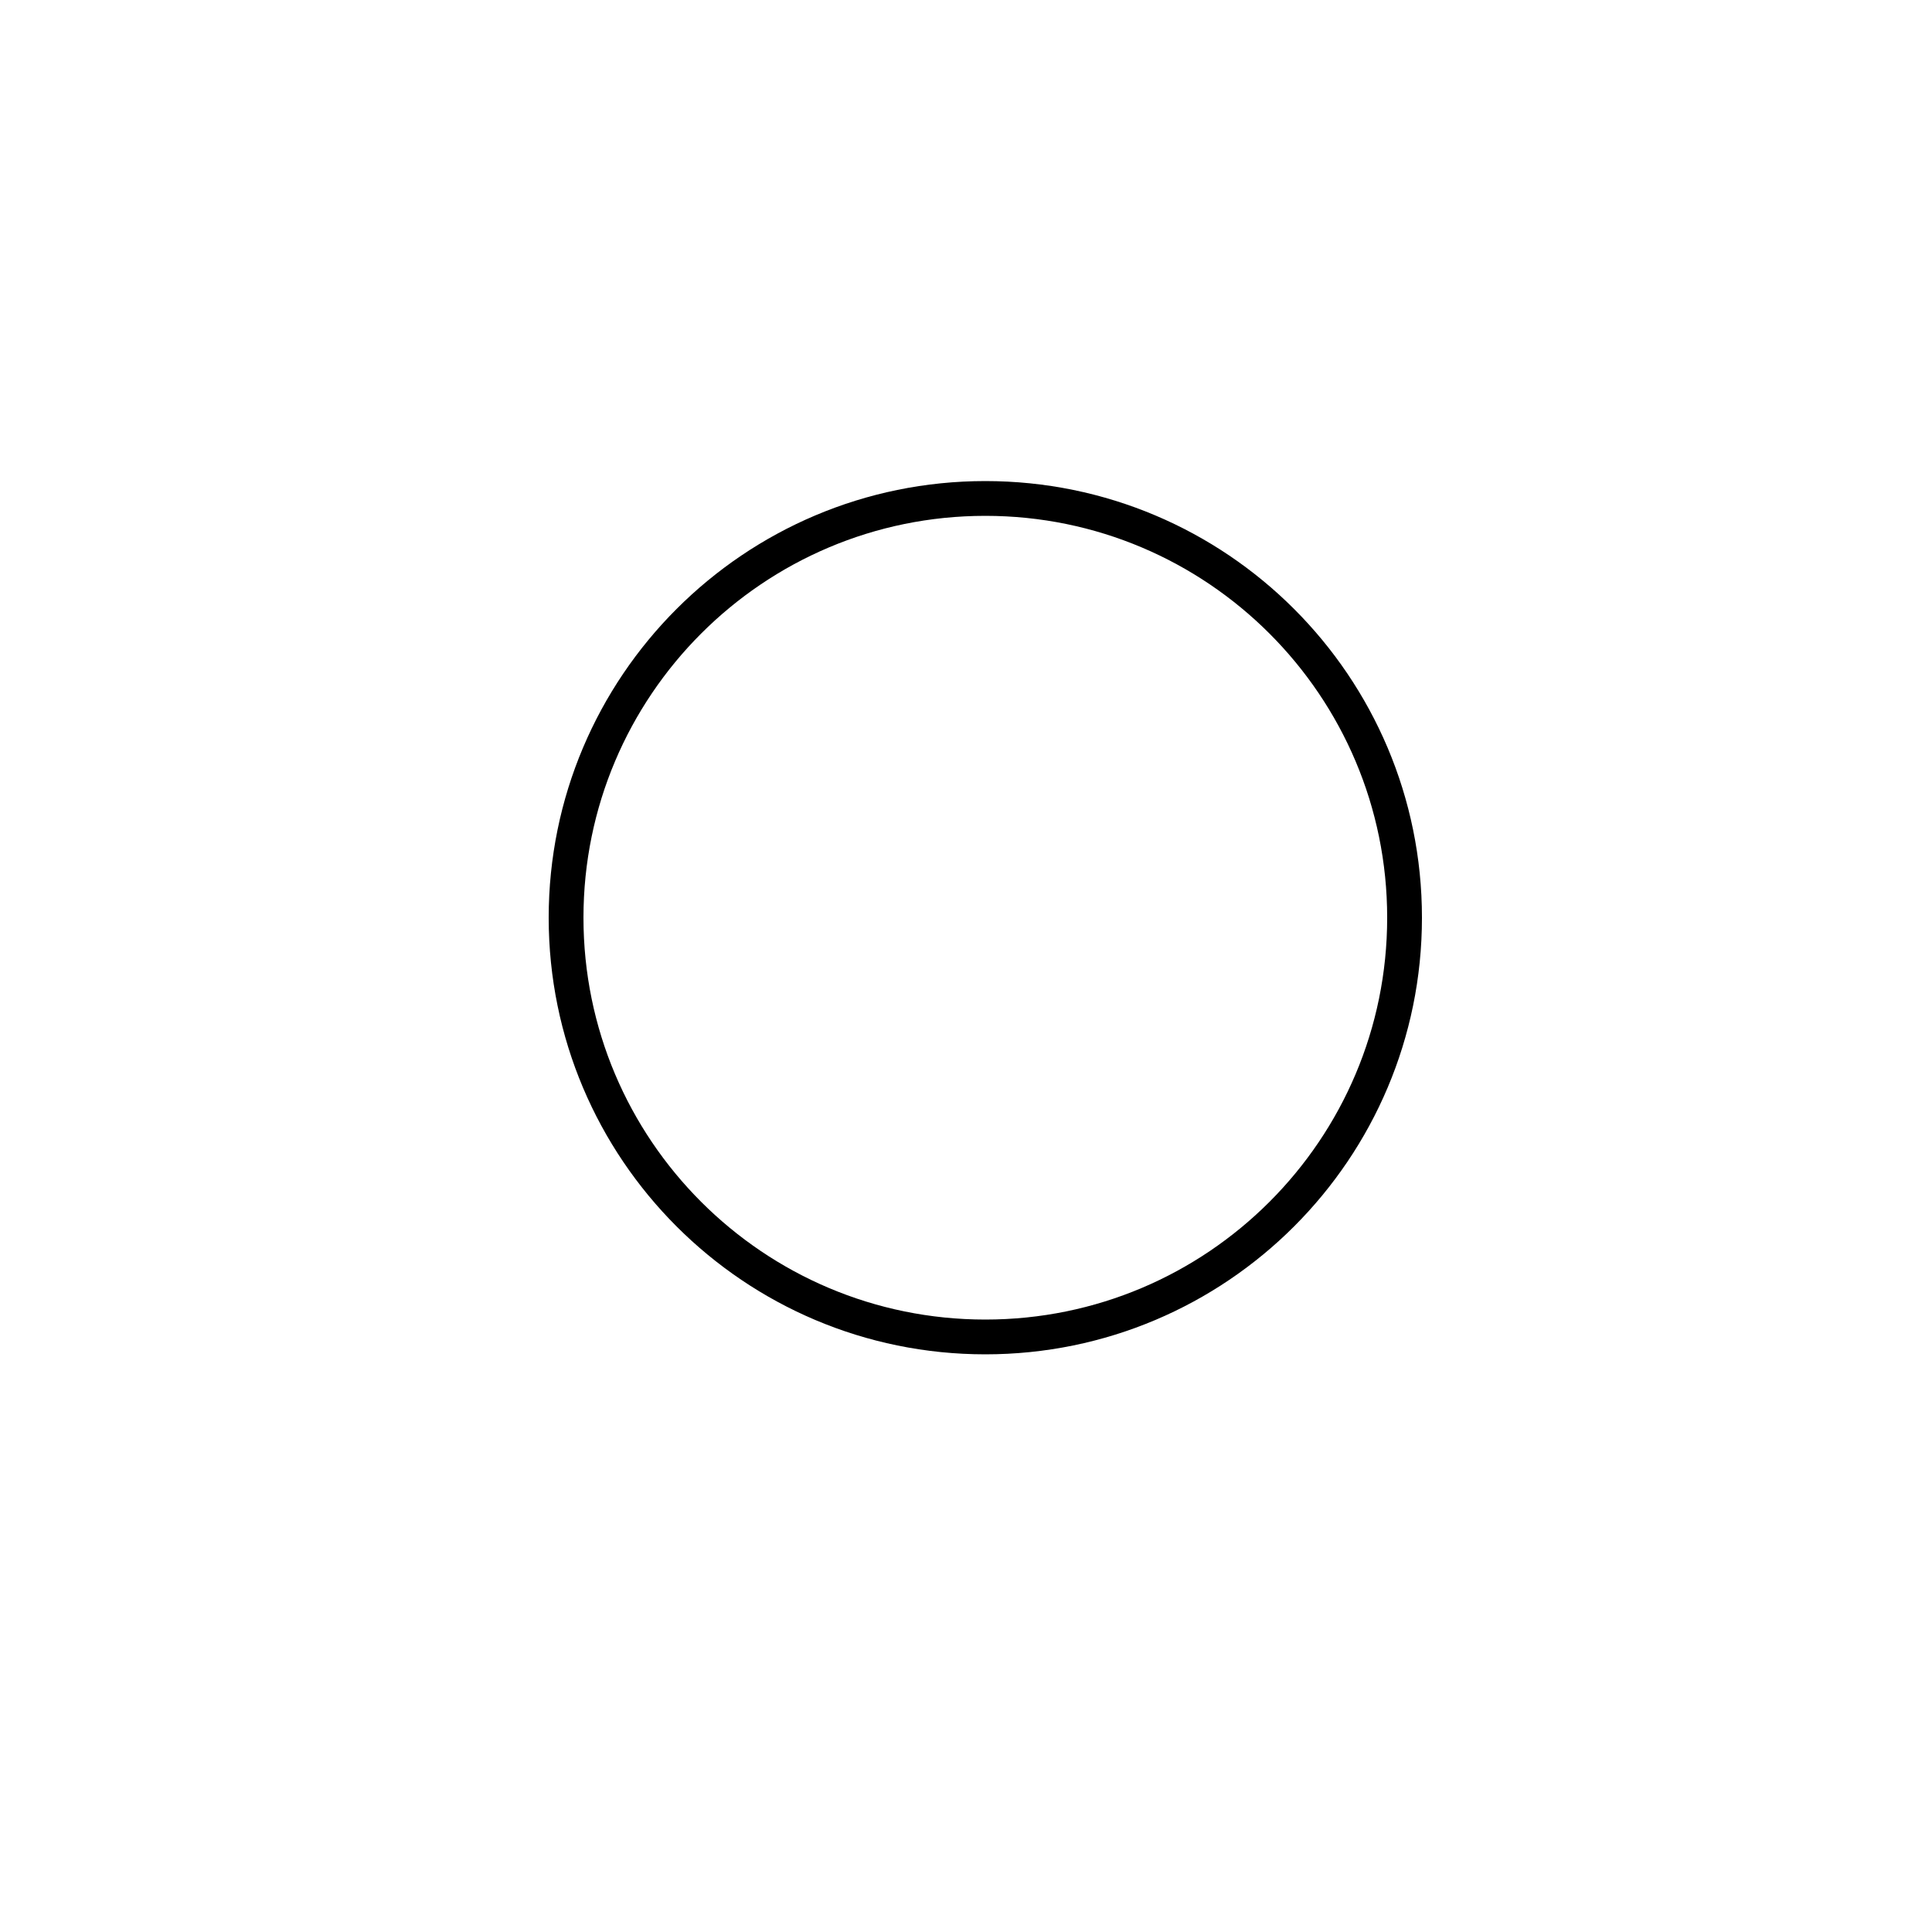
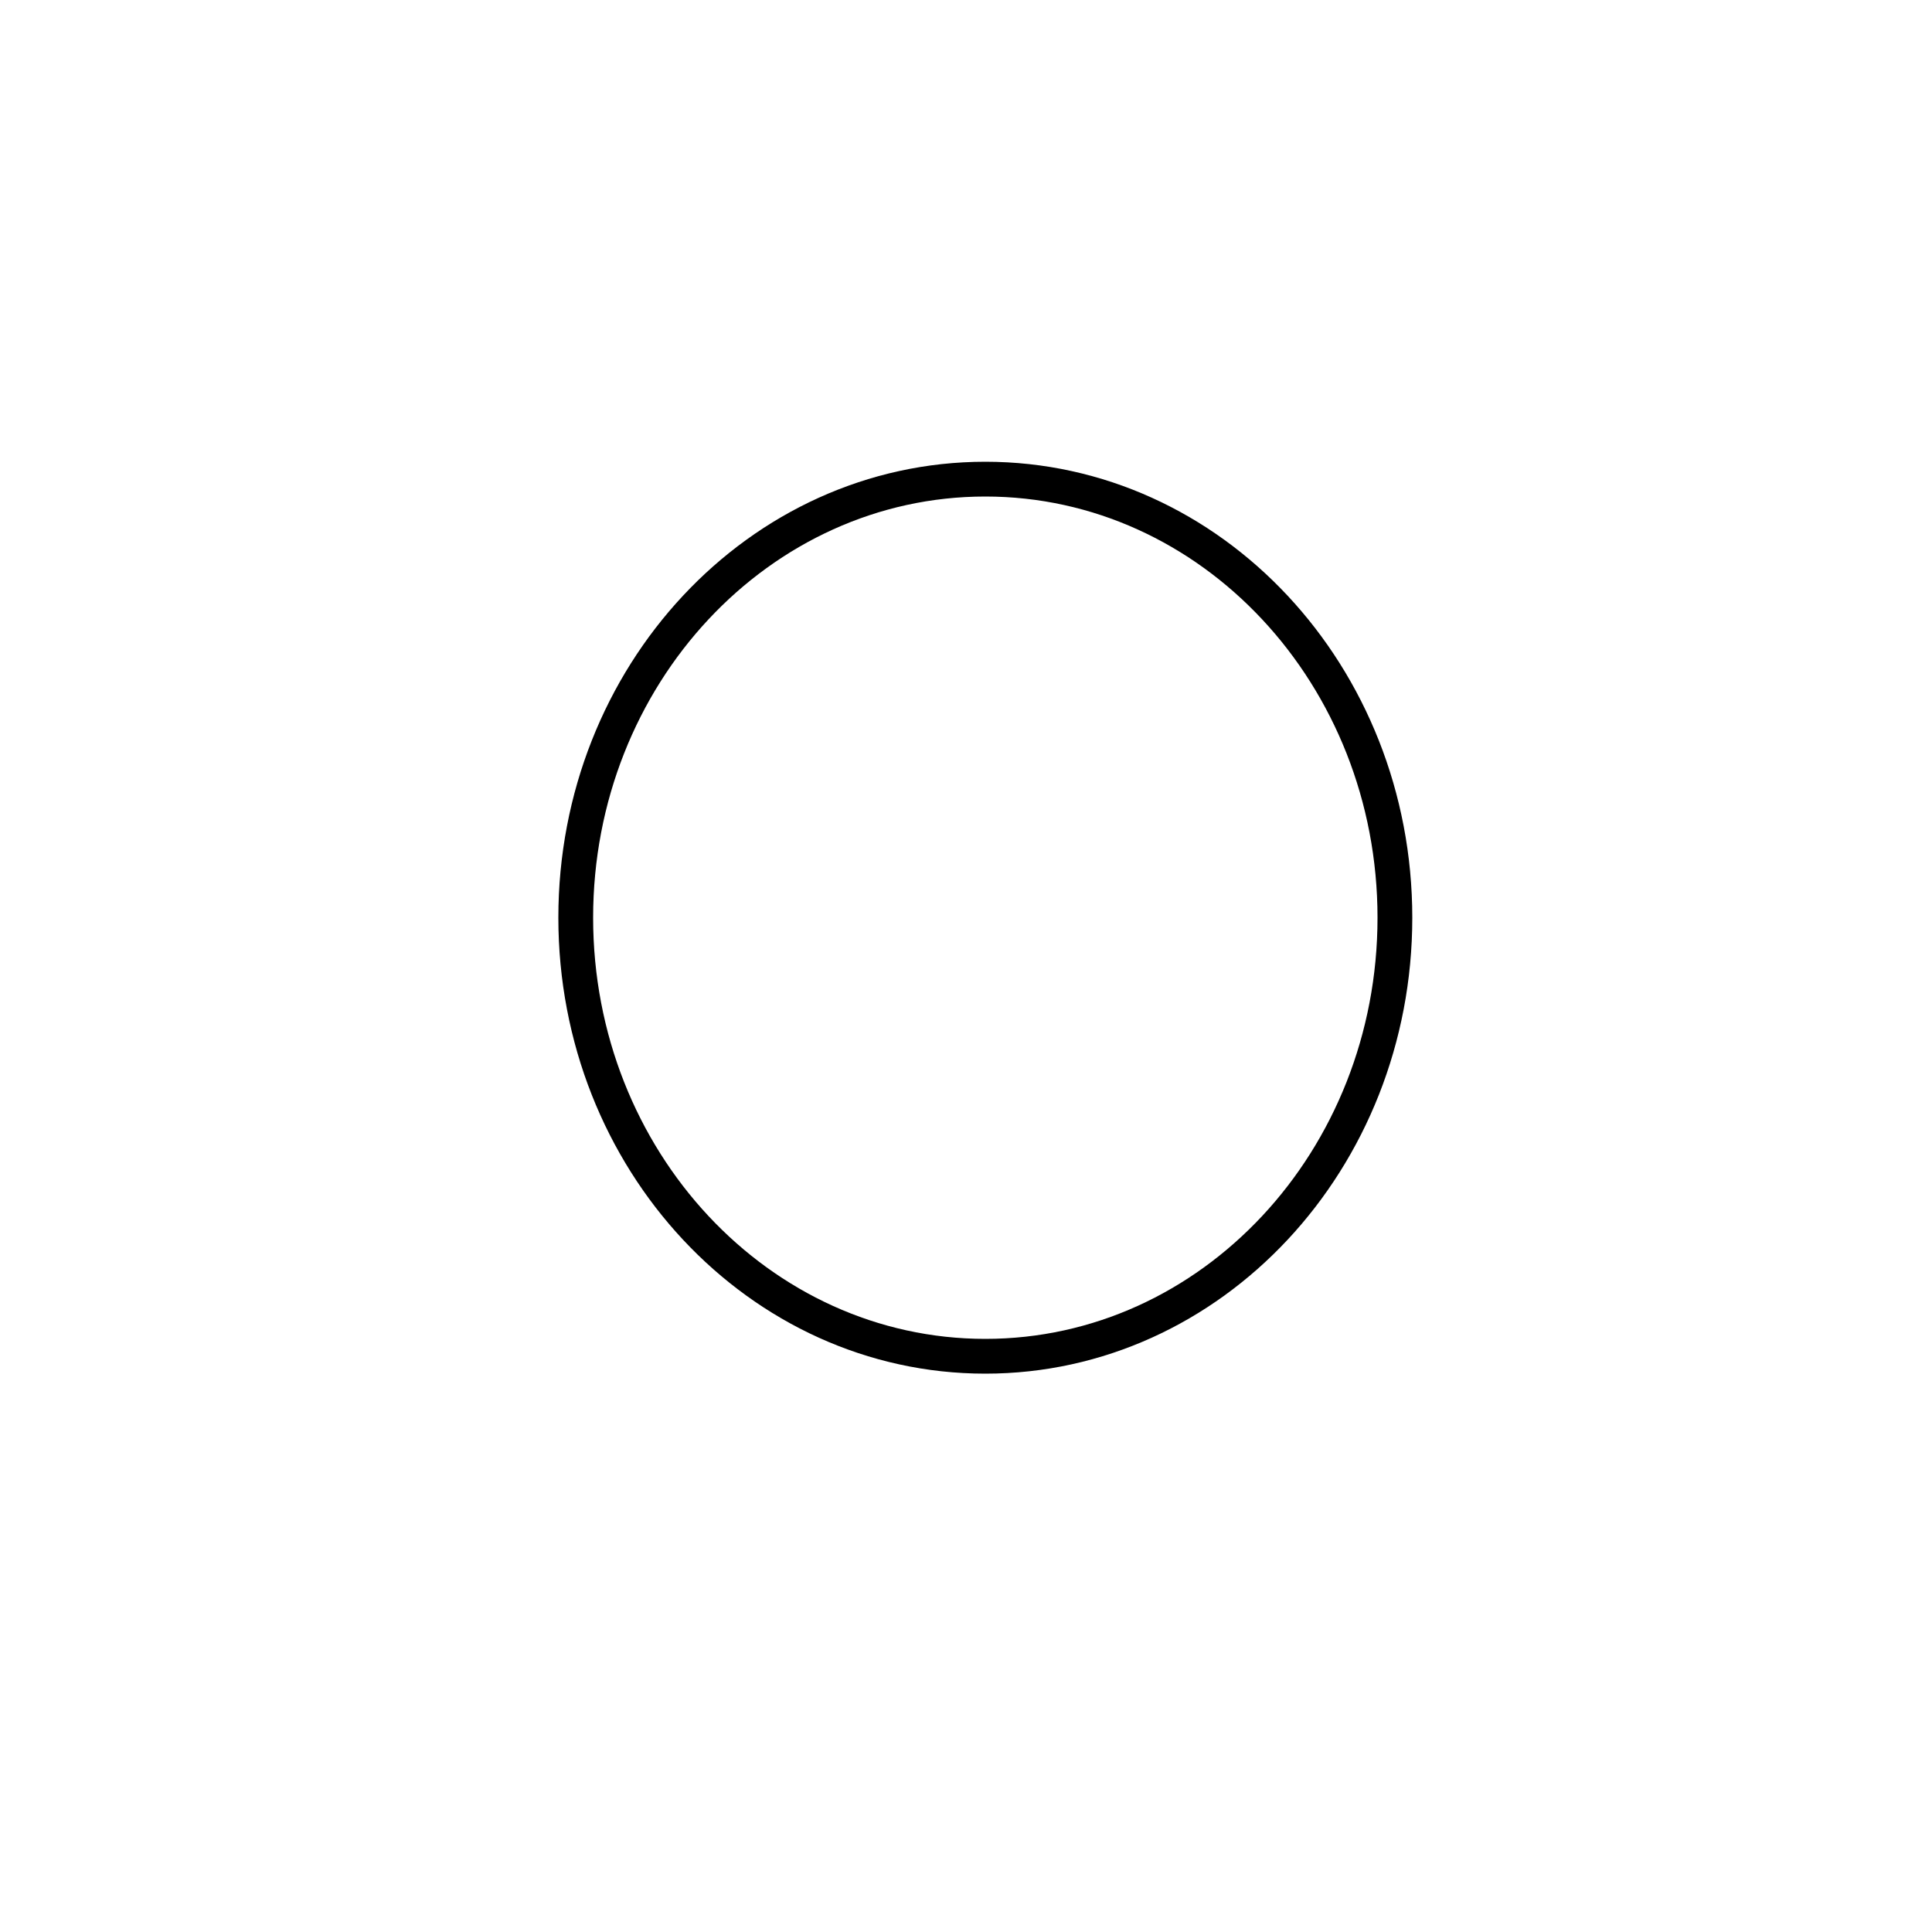
<svg xmlns="http://www.w3.org/2000/svg" width="10cm" height="10cm" viewBox="0 0 100 100">
  <rect width="100" height="100" fill="white" />
  <g fill="none" stroke="black" stroke-width="1.8" stroke-linecap="round" stroke-linejoin="round">
-     <circle cx="51" cy="47.5" r="21.7" />
+     <ellipse cx="51" cy="47.5" rx="21.2" ry="22.7" />
  </g>
</svg>
